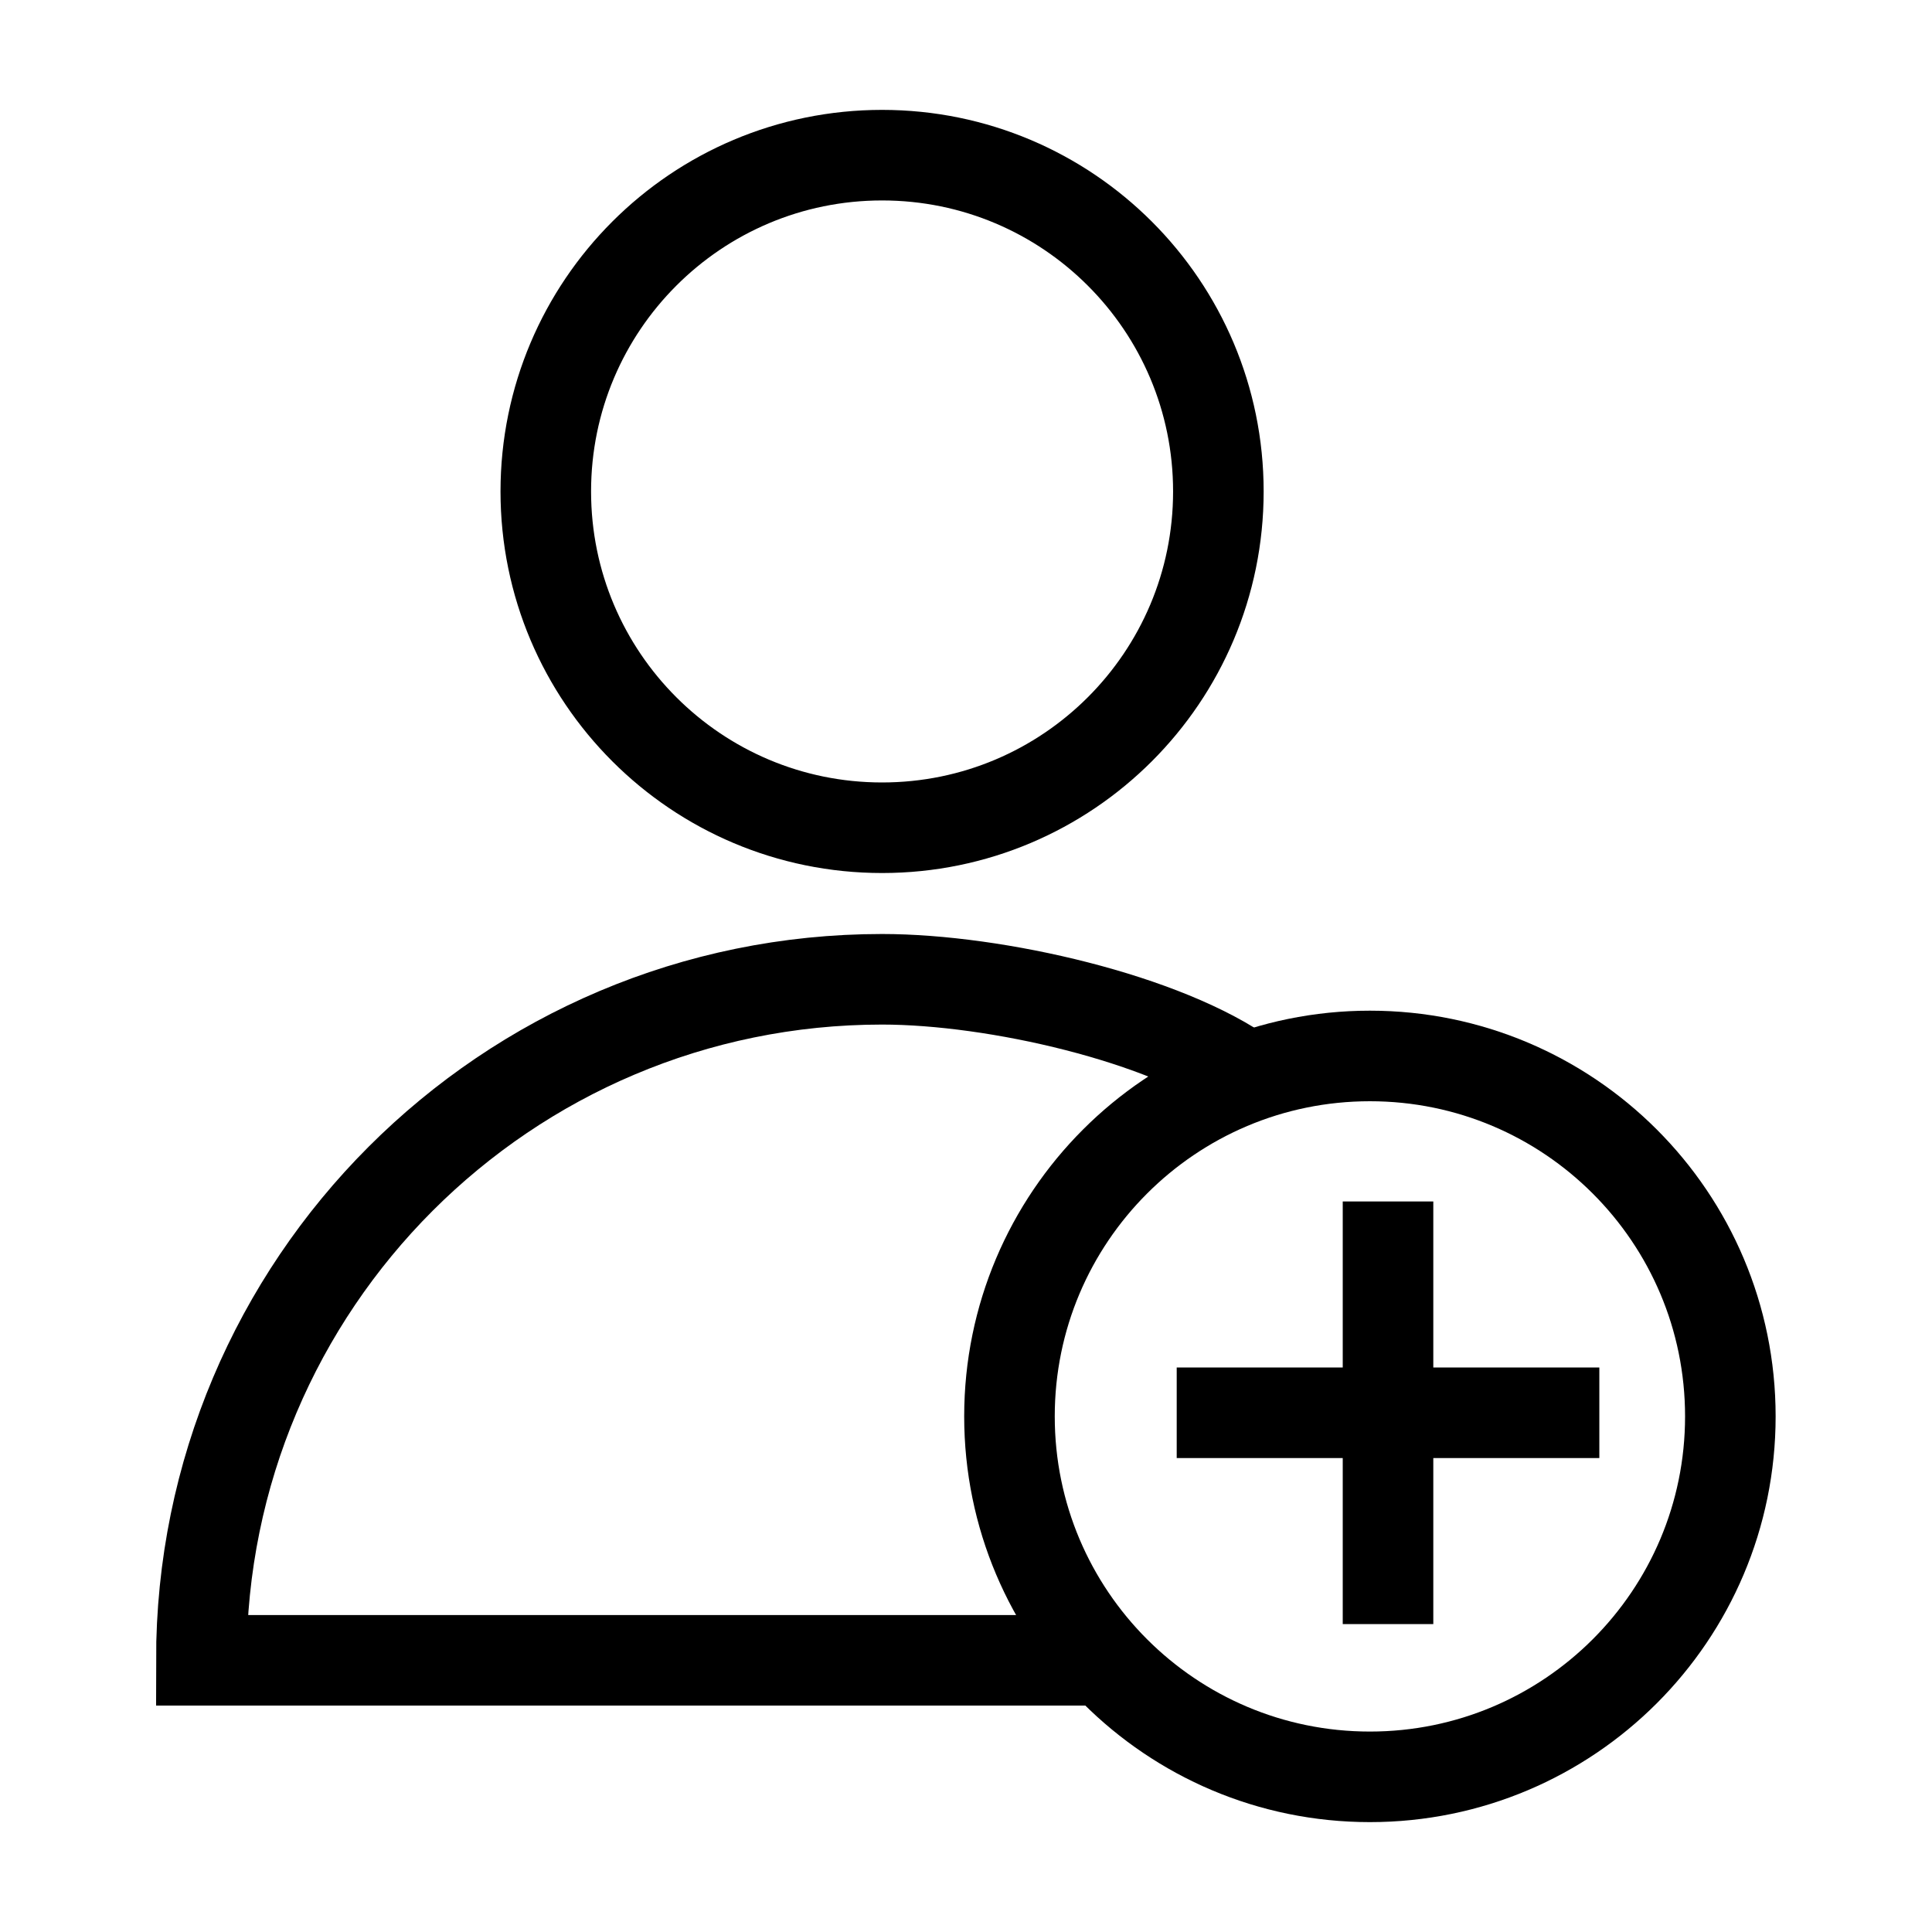
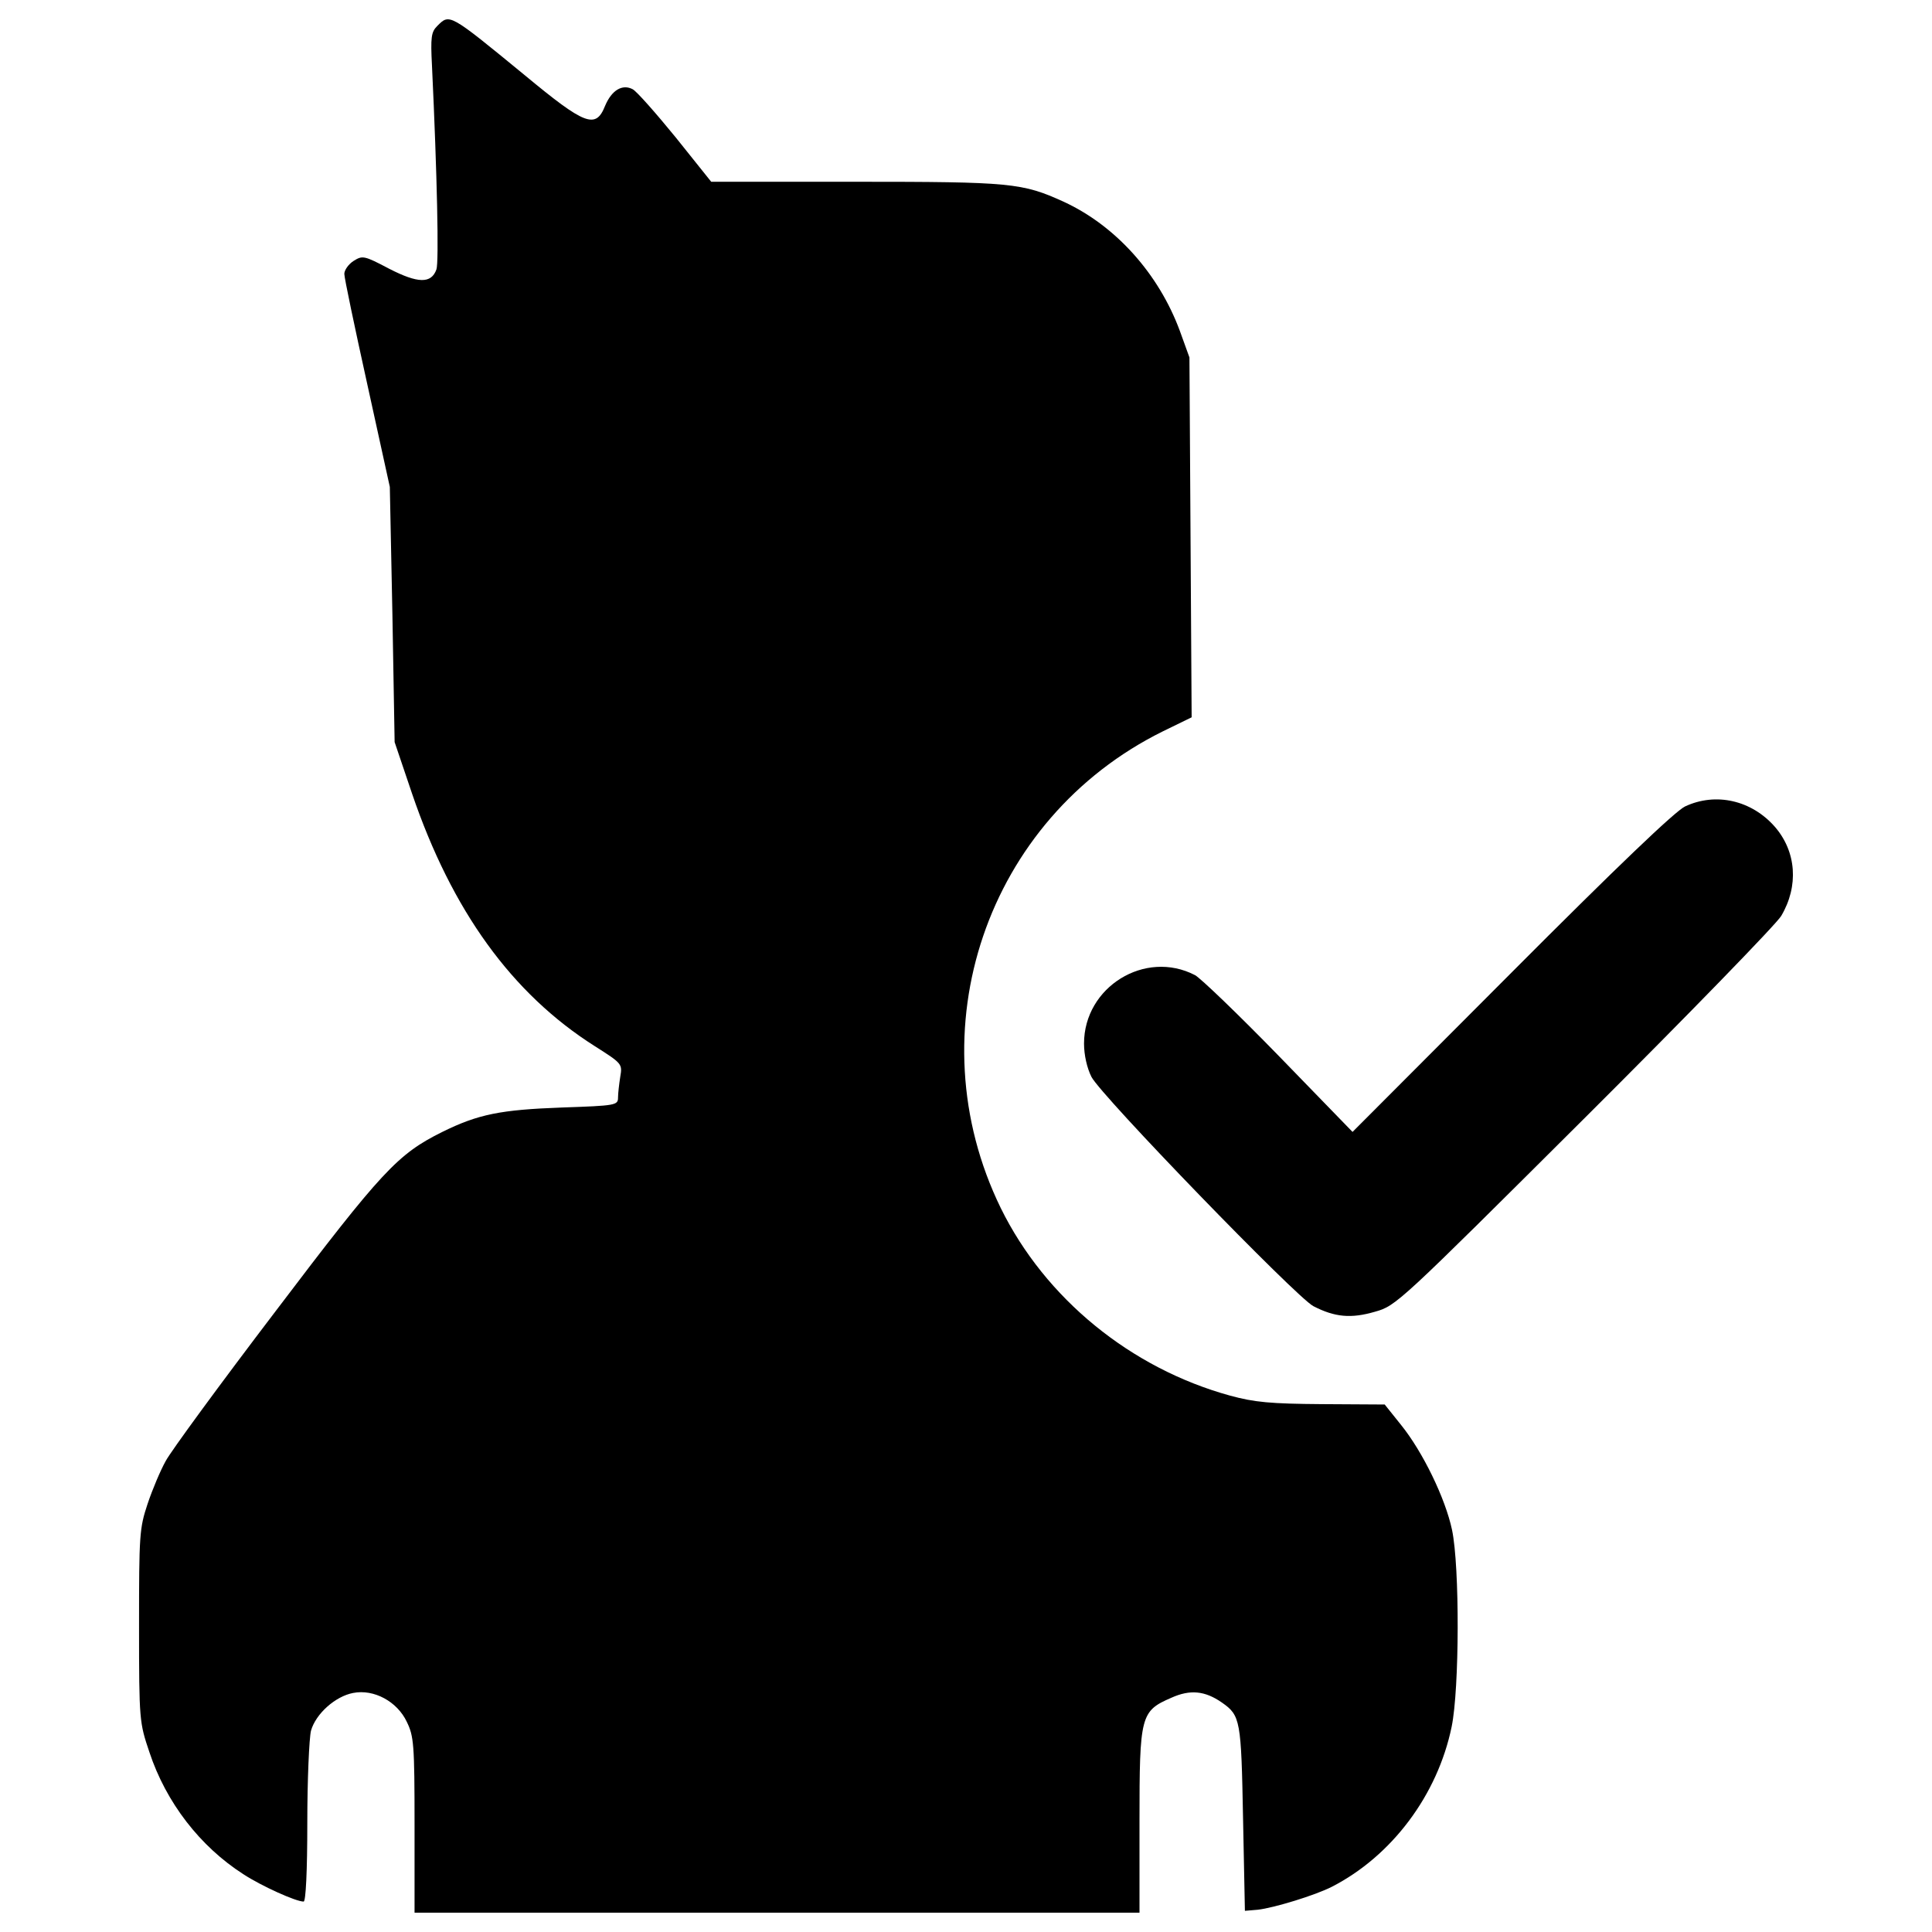
- <svg xmlns="http://www.w3.org/2000/svg" width="800px" height="800px" viewBox="0 0 64 64" stroke-width="3" stroke="#000000" fill="none">
-   <circle cx="29.22" cy="16.28" r="11.14" />
-   <path d="M41.32,35.69c-2.69-1.95-8.34-3.25-12.1-3.25h0A22.55,22.55,0,0,0,6.67,55h29.9" />
-   <circle cx="45.38" cy="46.92" r="11.94" />
-   <line x1="45.98" y1="39.8" x2="45.98" y2="53.8" />
-   <line x1="38.98" y1="46.8" x2="52.98" y2="46.8" />
+ <svg xmlns="http://www.w3.org/2000/svg" fill="#000000" width="800px" height="800px" viewBox="0 0 1000 1000" version="1.1" enable-background="new 0 0 1000 1000" xml:space="preserve">
+   <g>
+     <g transform="translate(0,512) scale(0.1,-0.1)">
+       <path d="M2262.7,4985c-30.6-30.6-34.5-57.4-26.8-204.8c26.8-566.6,36.4-1018.4,23-1054.8c-26.8-74.7-95.7-72.7-245,3.8c-130.2,68.9-137.8,68.9-183.8,40.2c-26.8-17.2-47.9-47.9-47.9-67c0-21,53.6-275.6,118.7-570.5l116.8-532.2l13.4-660.4l11.5-660.4l90-266.1c206.8-606.9,516.9-1035.7,945.7-1307.5c141.7-90,143.6-91.9,132.1-158.9c-5.7-36.4-11.5-86.1-11.5-107.2c0-40.2-11.5-42.1-291-51.7C2592-624,2475.2-647,2289.5-738.8c-231.6-114.9-312-201-863.4-928.4c-287.1-377.1-543.7-727.4-568.6-775.3c-26.8-47.9-68.9-147.4-93.8-222.1c-42.1-126.3-44-160.8-44-631.7c0-490.1,1.9-499.6,53.6-652.8c86.1-260.4,262.3-488.2,486.2-631.7c93.8-61.3,271.8-141.7,312-141.7c11.5,0,19.1,158.9,19.1,407.8c0,222.1,9.6,438.4,19.1,476.7c24.9,88,126.3,178,218.2,195.3c107.2,21.1,227.8-44,277.6-149.3c36.4-74.7,40.2-114.9,40.2-534.1V-4780H4022h1876v474.8c0,545.6,5.7,568.6,164.6,637.5c97.7,44.1,174.2,36.4,262.3-24.9c95.7-67,99.5-90,109.1-599.2l9.6-478.6l67,5.7c84.2,9.6,296.7,74.7,382.9,118.7c310.1,158.9,547.5,474.8,620.3,828.9c40.2,195.3,42.1,827,1.9,1018.4c-34.5,162.7-151.2,403.9-264.2,543.7l-84.3,105.3l-323.5,1.9c-268,1.9-350.4,9.6-476.7,44c-515,141.7-957.2,503.5-1186.9,970.6c-447.9,917-74.7,2015.8,838.5,2467.6l149.3,72.8l-5.7,932.3l-5.7,930.4l-49.8,137.8c-109.1,294.8-331.2,543.7-601.1,668.1c-214.4,97.6-271.8,103.4-1079.7,103.4h-744.7l-183.8,229.7c-101.5,124.4-201,237.4-222.1,248.9c-53.6,28.7-109.1-3.8-143.6-86.1c-47.9-120.6-103.4-99.6-415.4,158.9C2322.1,5054,2327.8,5050.1,2262.7,4985z" />
+       <path d="M8721.7,945.8c-51.7-24.9-352.2-312-897.8-859.5l-823.2-825.1l-380.9,392.4c-210.6,216.3-405.8,403.9-434.6,419.2c-258.4,134-574.3-61.3-574.3-354.2c0-59.4,15.3-126.3,38.3-172.3c49.8-97.6,1060.5-1140.9,1148.6-1186.9c111-57.4,195.3-65.1,319.7-28.7c109.1,30.6,122.5,44,1083.5,1001.2c536,534.1,993.5,1005,1018.4,1047.1c91.9,155.1,78.5,333.1-32.5,461.3C9066.3,978.3,8880.6,1020.4,8721.7,945.8z" />
+     </g>
+   </g>
</svg>
